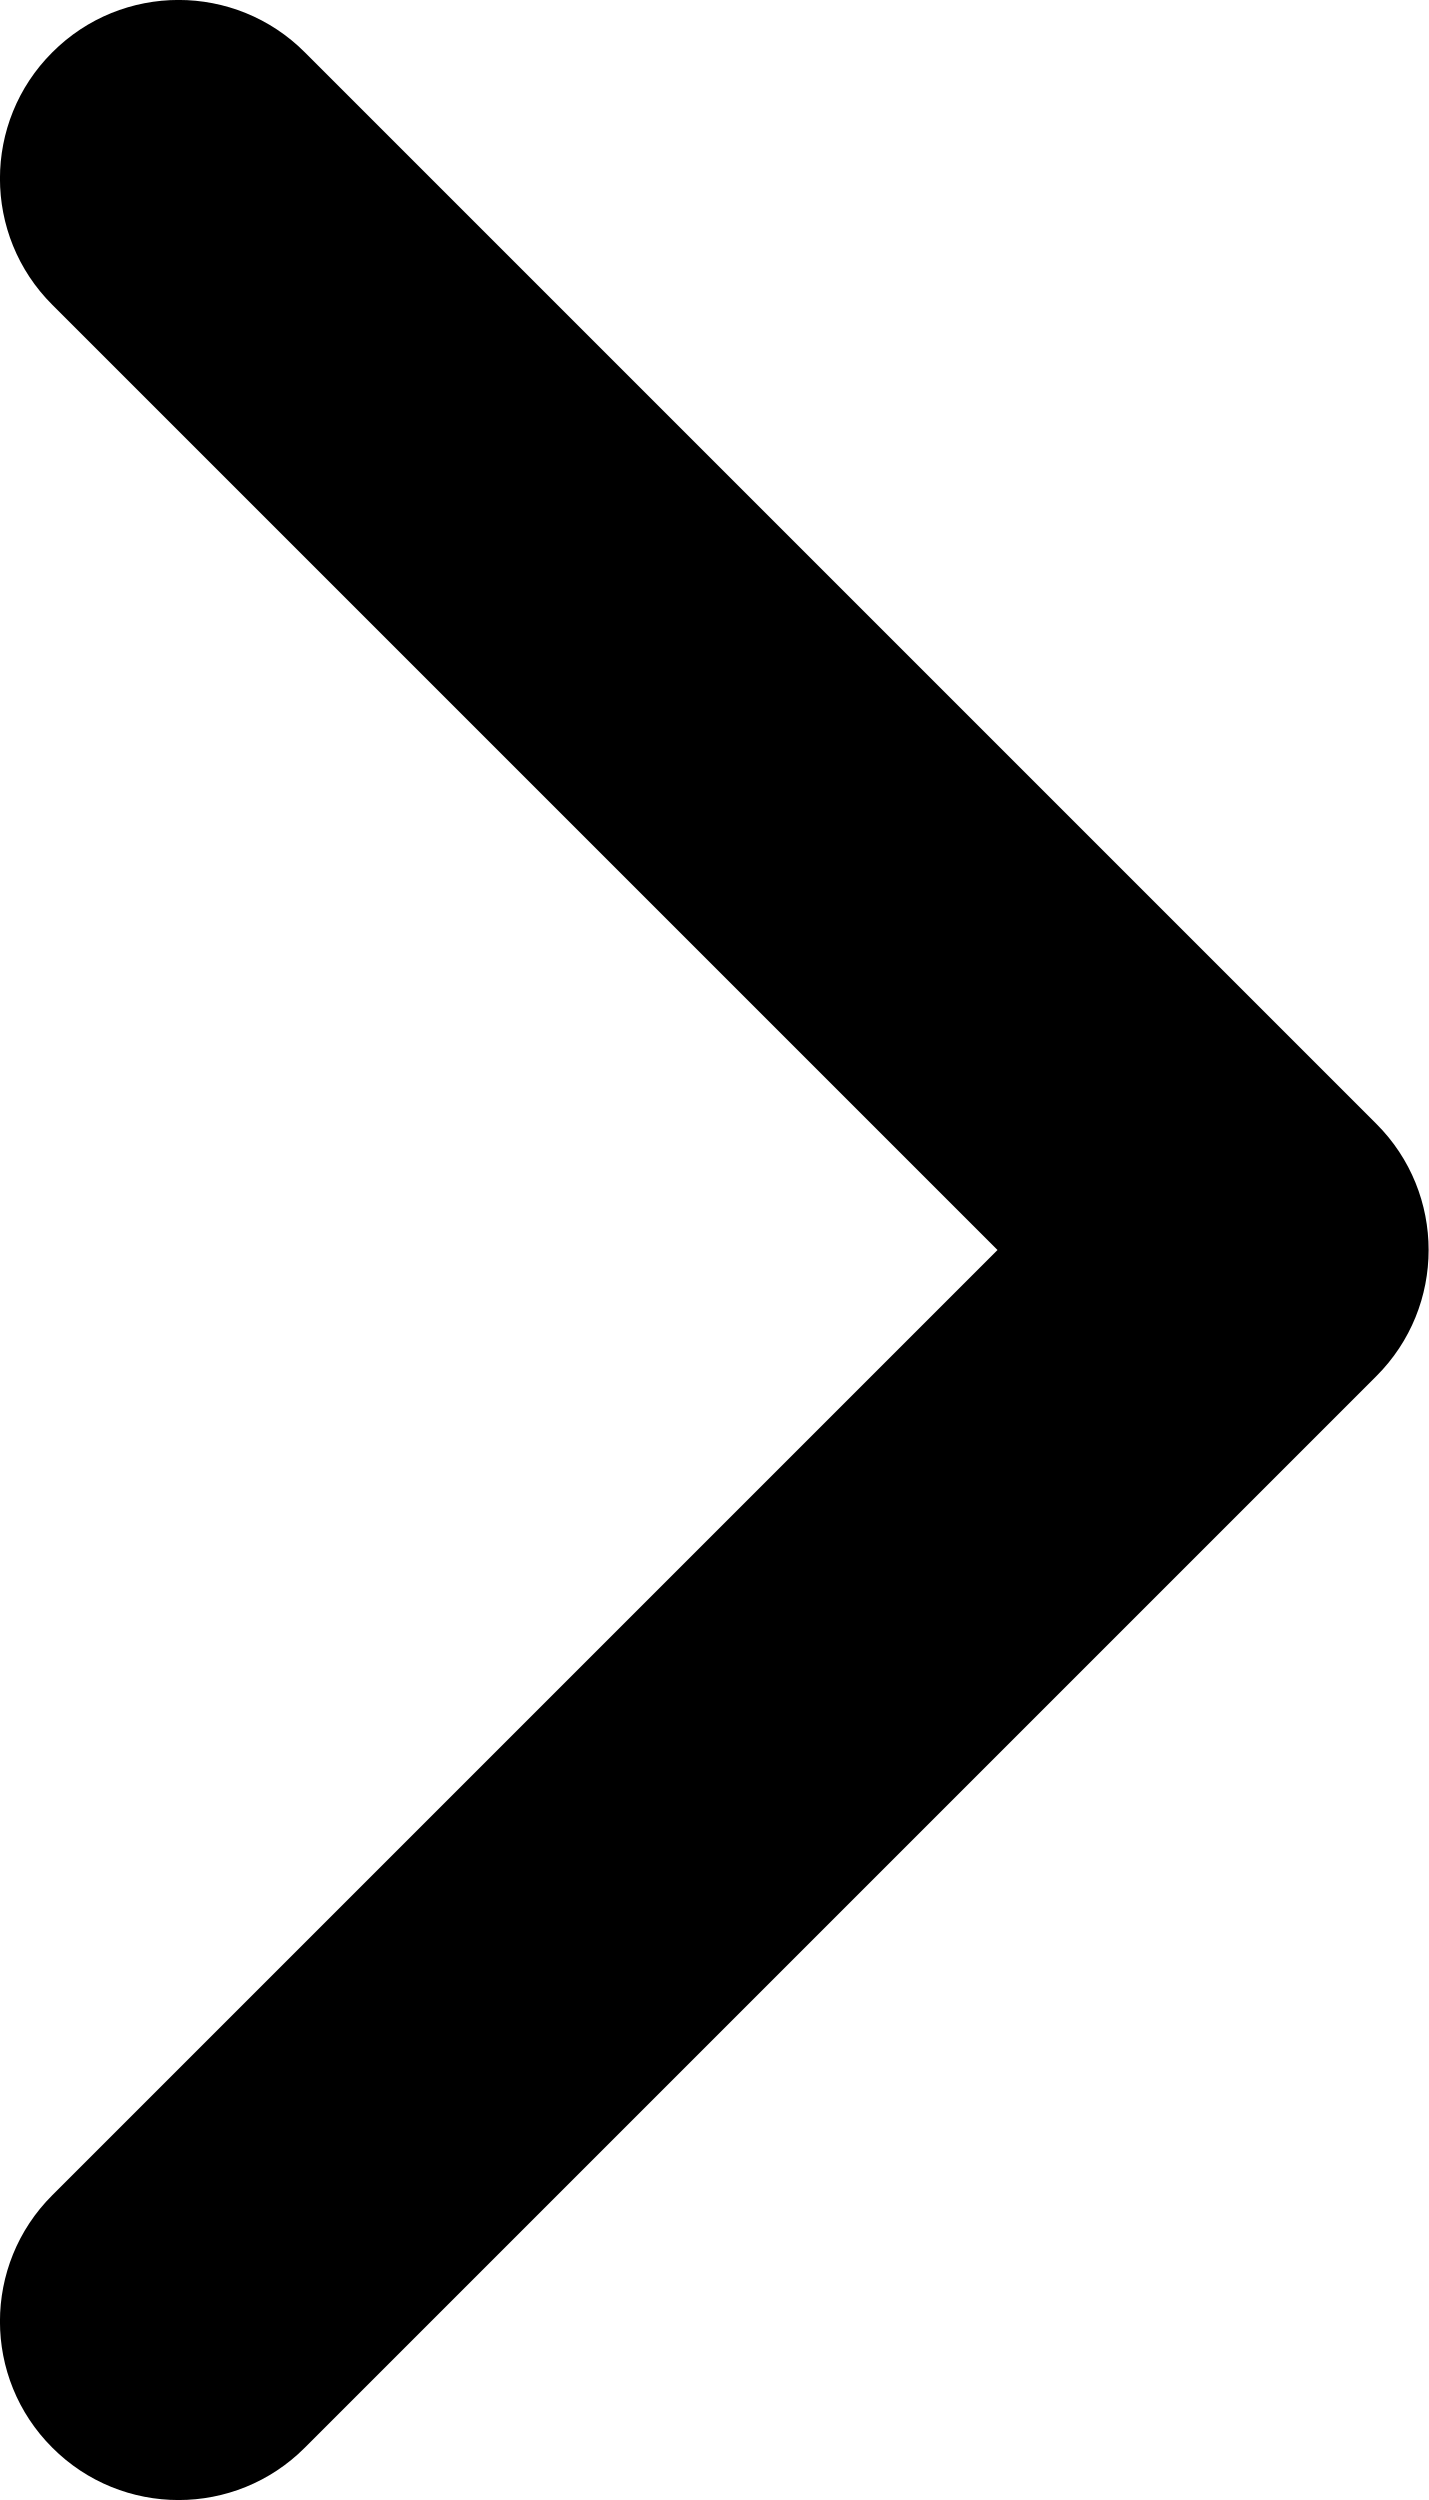
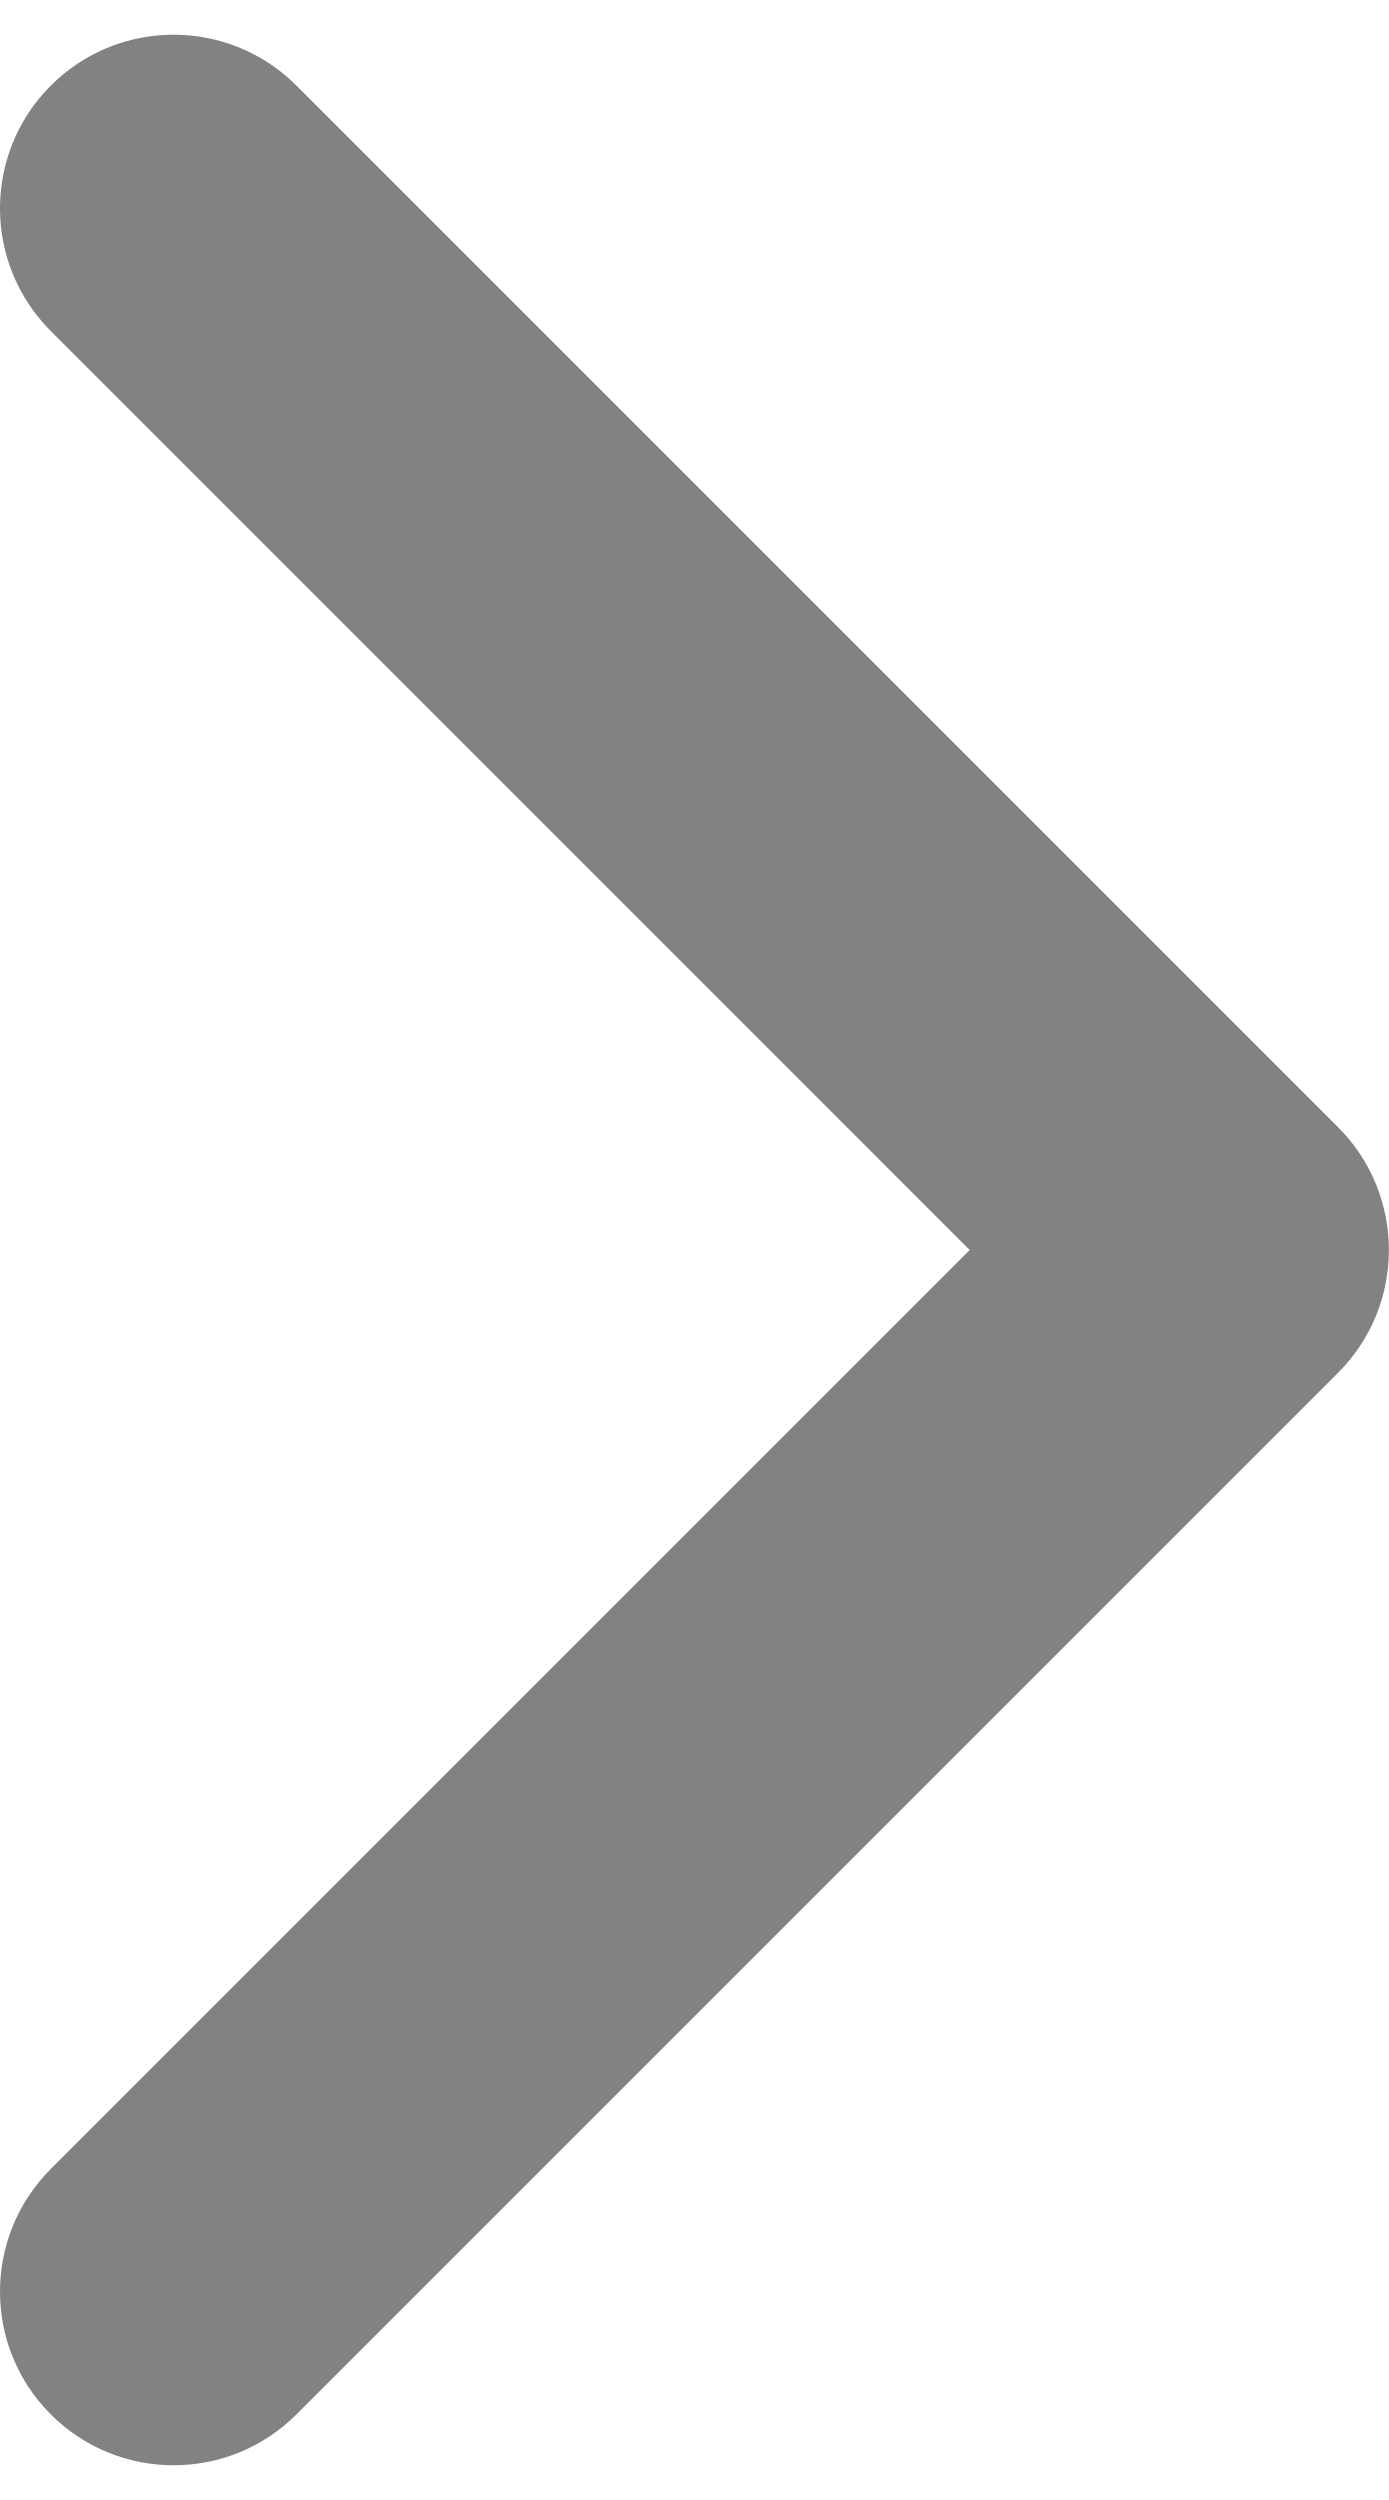
- <svg xmlns="http://www.w3.org/2000/svg" width="8" height="14" viewBox="0 0 8 14" fill="none">
-   <path fill-rule="evenodd" clip-rule="evenodd" d="M0.293 0.293C0.683 -0.098 1.317 -0.098 1.707 0.293L7.707 6.293C8.098 6.683 8.098 7.317 7.707 7.707L1.707 13.707C1.317 14.098 0.683 14.098 0.293 13.707C-0.098 13.317 -0.098 12.683 0.293 12.293L5.586 7L0.293 1.707C-0.098 1.317 -0.098 0.683 0.293 0.293Z" fill="black" />
+ <svg xmlns="http://www.w3.org/2000/svg" width="10" height="18" viewBox="0 0 10 18" fill="none">
+   <path fill-rule="evenodd" clip-rule="evenodd" d="M0.366 0.616C0.854 0.128 1.646 0.128 2.134 0.616L9.634 8.116C10.122 8.604 10.122 9.396 9.634 9.884L2.134 17.384C1.646 17.872 0.854 17.872 0.366 17.384C-0.122 16.896 -0.122 16.104 0.366 15.616L6.982 9L0.366 2.384C-0.122 1.896 -0.122 1.104 0.366 0.616Z" fill="#828282" />
</svg>
